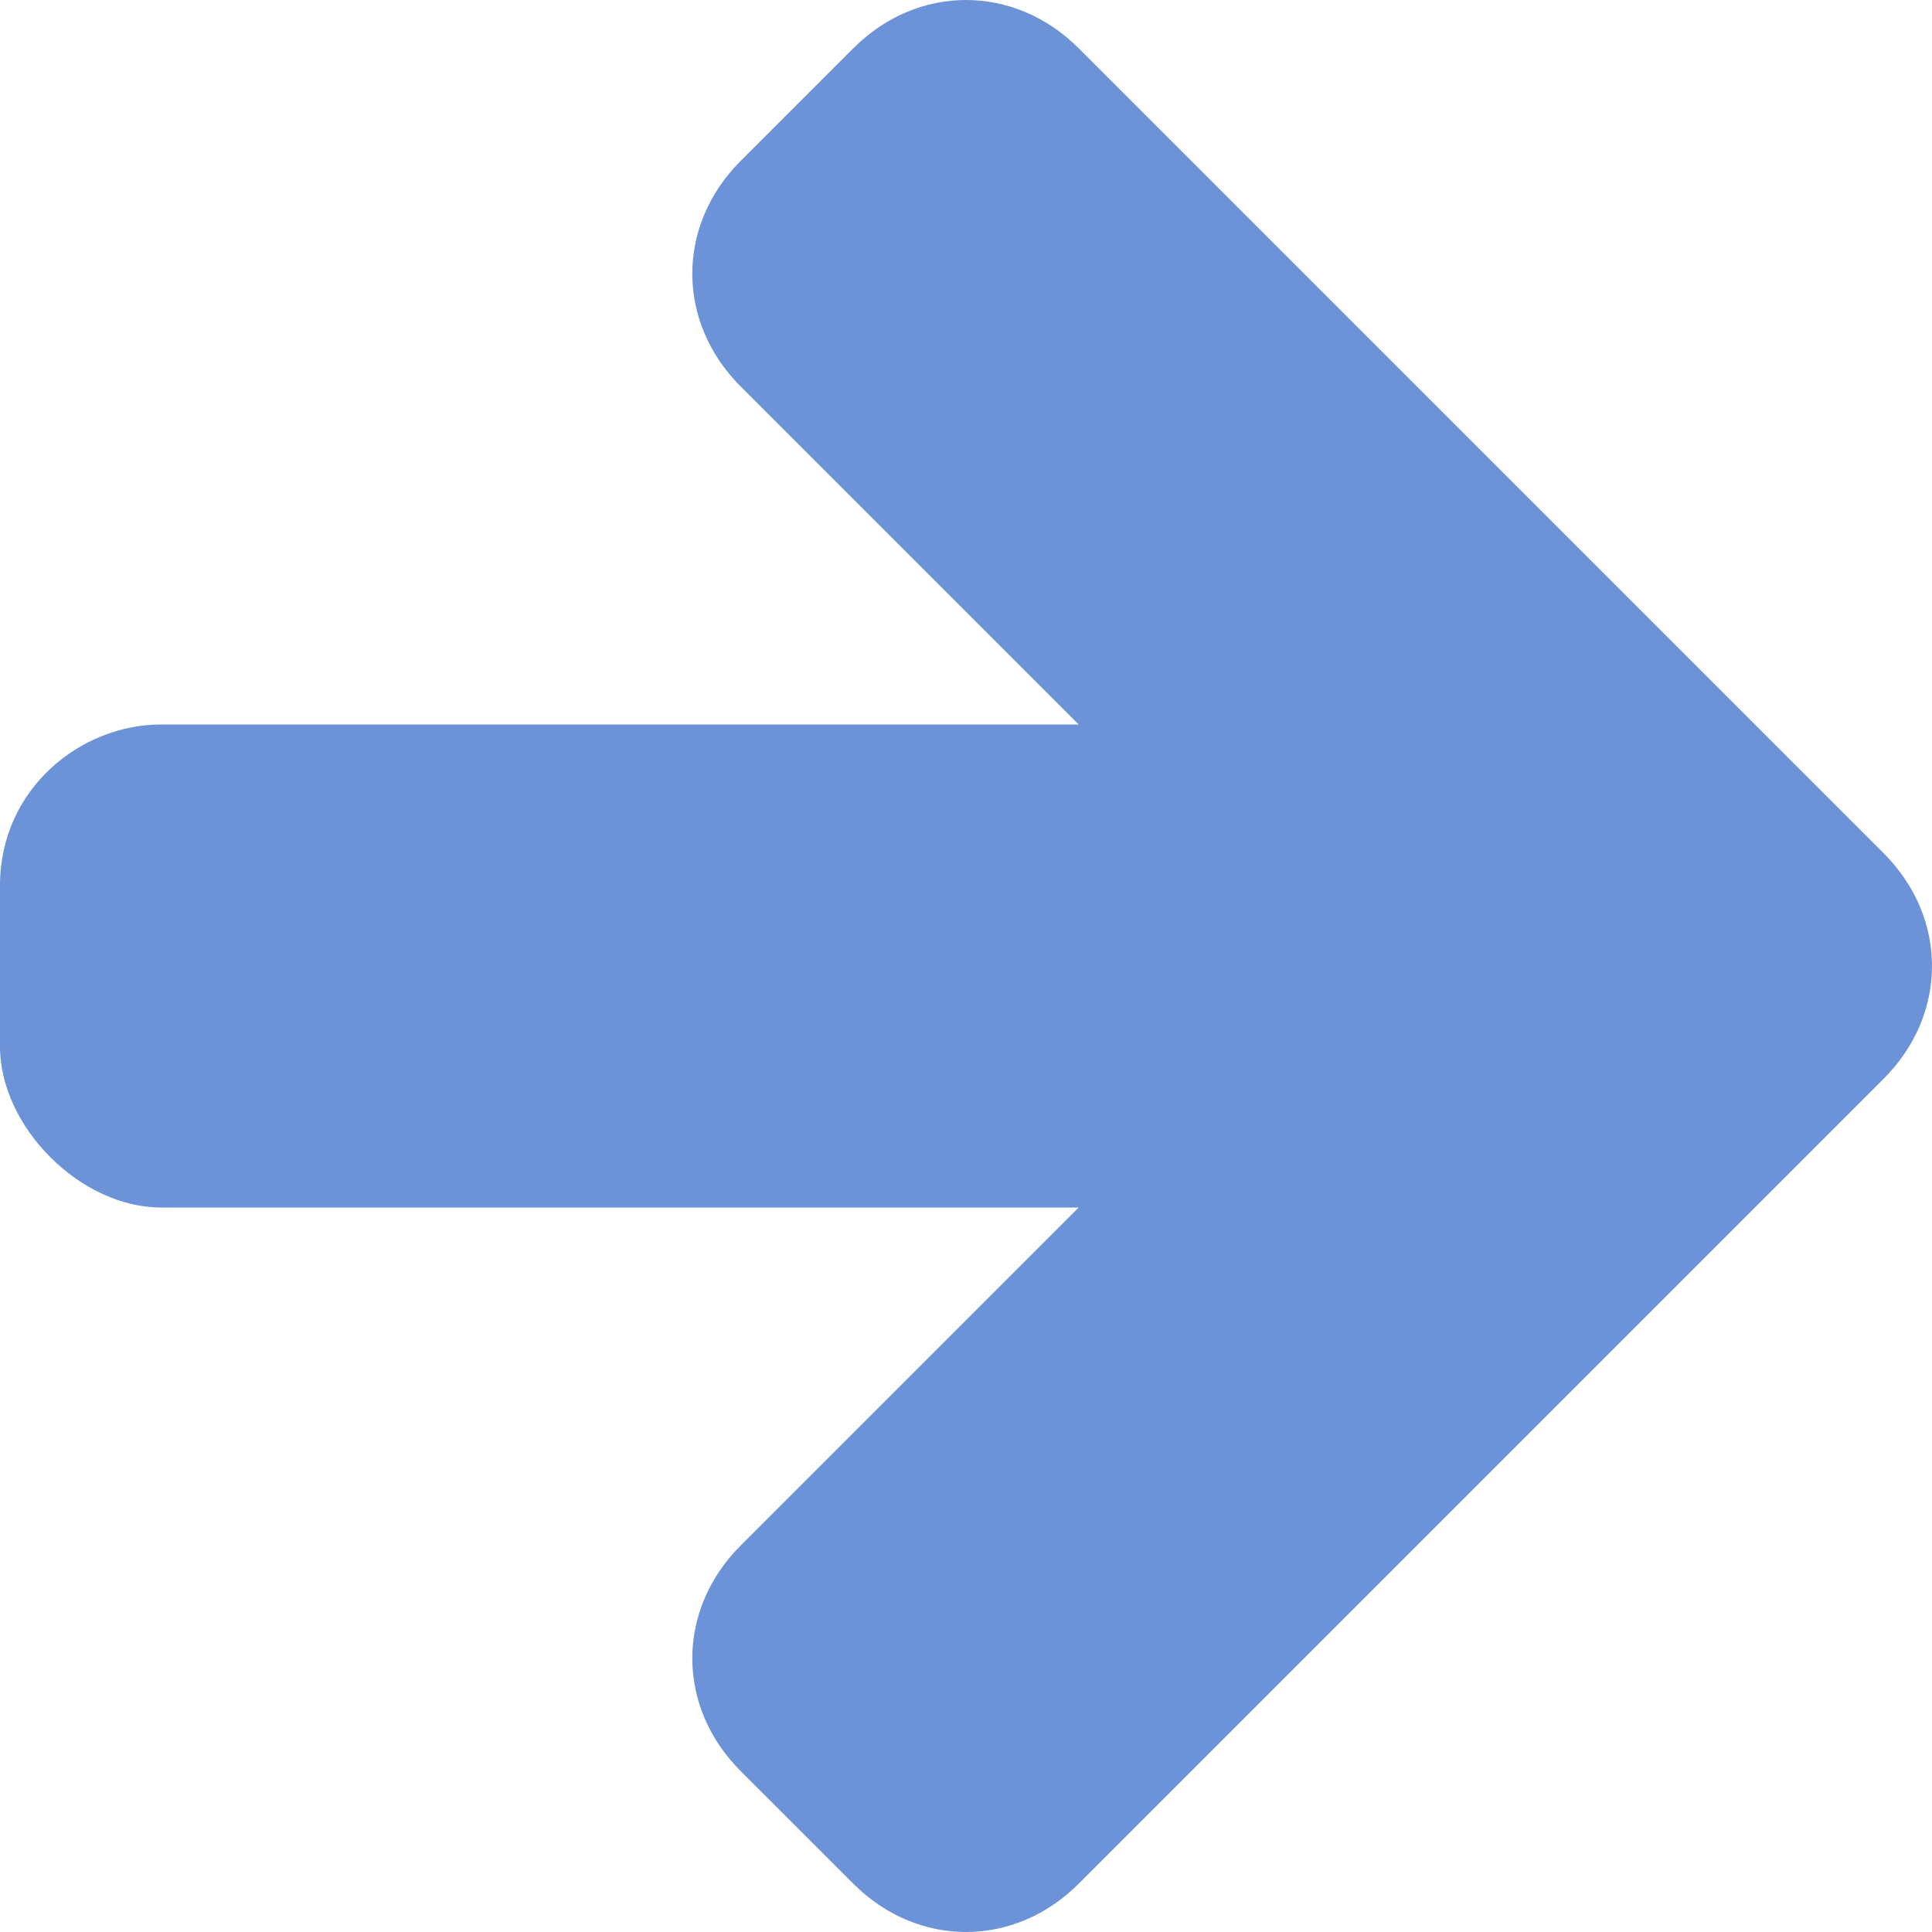
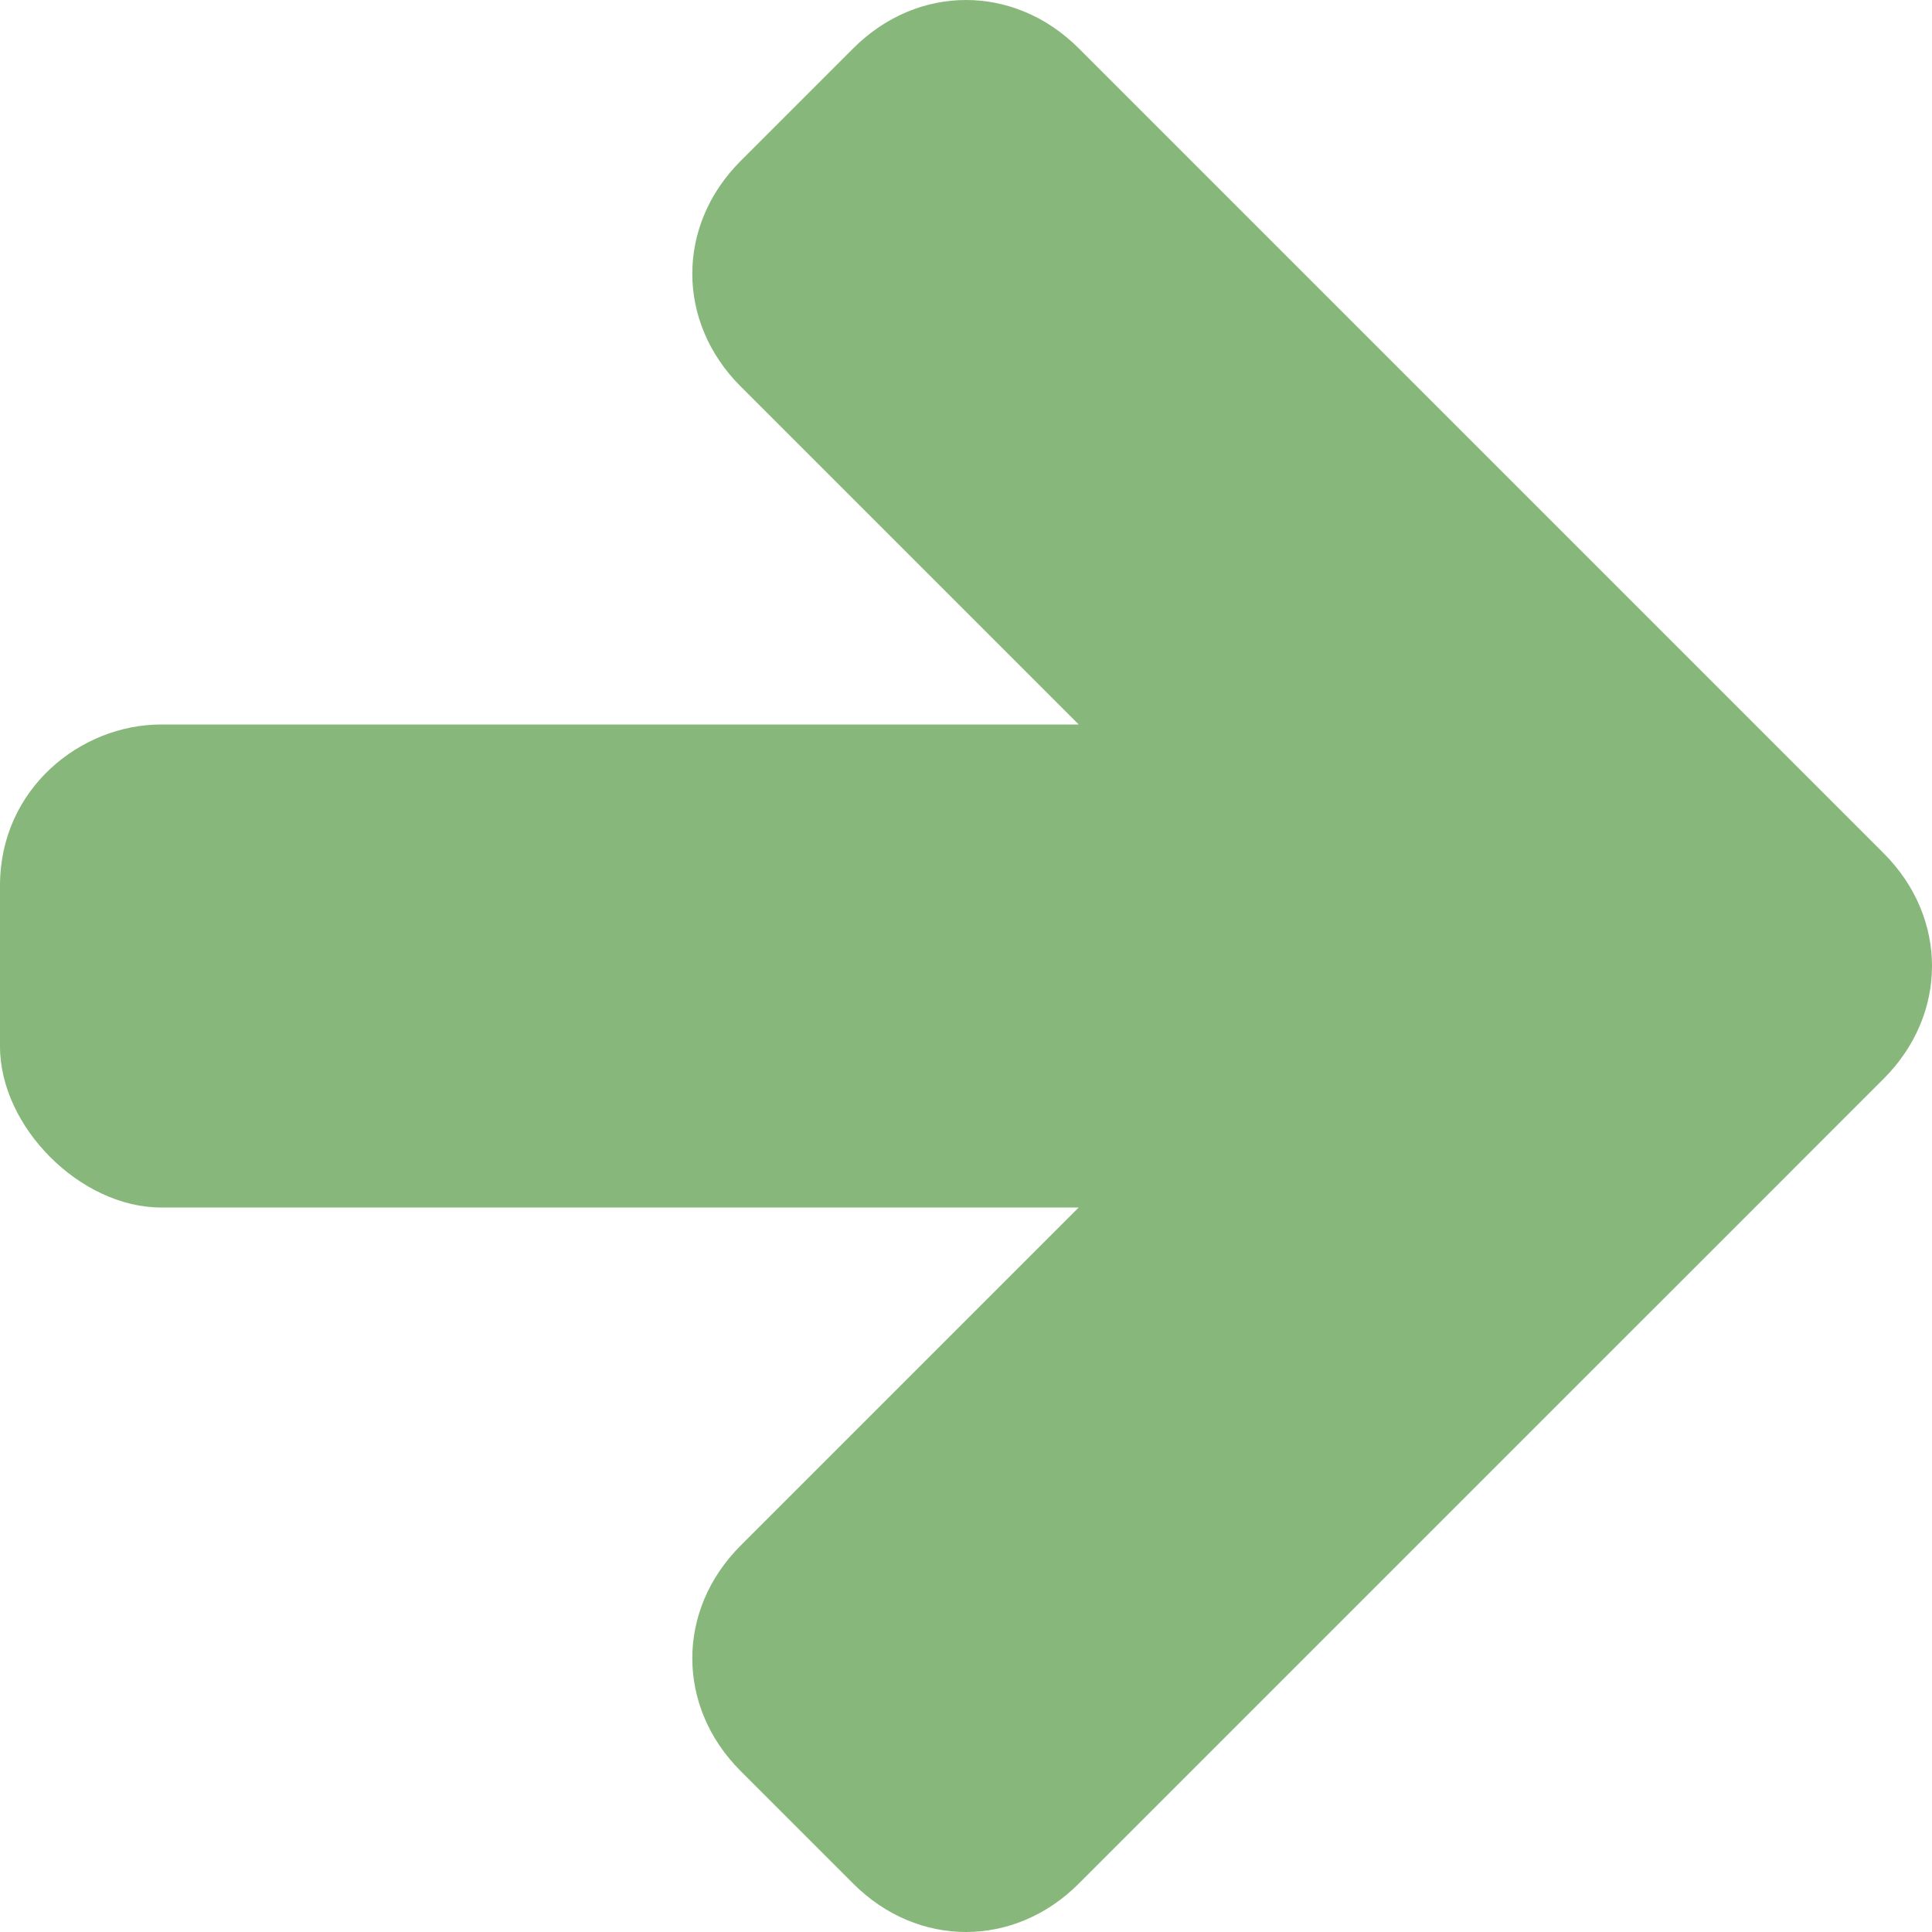
<svg xmlns="http://www.w3.org/2000/svg" width="12" height="12" viewBox="0 0 12 12" preserveAspectRatio="xMinYMid meet" overflow="visible">
-   <path d="M1 4.5h5.7l-2.1-2.1c-.4-.4-.4-1 0-1.4l.7-.7c.4-.4 1-.4 1.4 0l5 5c.4.4.4 1 0 1.4l-.7.7-4.3 4.3c-.4.4-1 .4-1.4 0l-.7-.7c-.4-.4-.4-1 0-1.4l2.1-2.1h-5.7c-.5 0-1-.5-1-1v-1c0-.6.5-1 1-1z" fill="#6c92d8" />
+   <path d="M1 4.5h5.7l-2.1-2.1c-.4-.4-.4-1 0-1.4l.7-.7c.4-.4 1-.4 1.4 0l5 5c.4.4.4 1 0 1.4l-.7.7-4.3 4.3c-.4.4-1 .4-1.4 0l-.7-.7c-.4-.4-.4-1 0-1.4l2.1-2.1h-5.7c-.5 0-1-.5-1-1v-1c0-.6.5-1 1-1z" fill="#88b77b" />
</svg>
